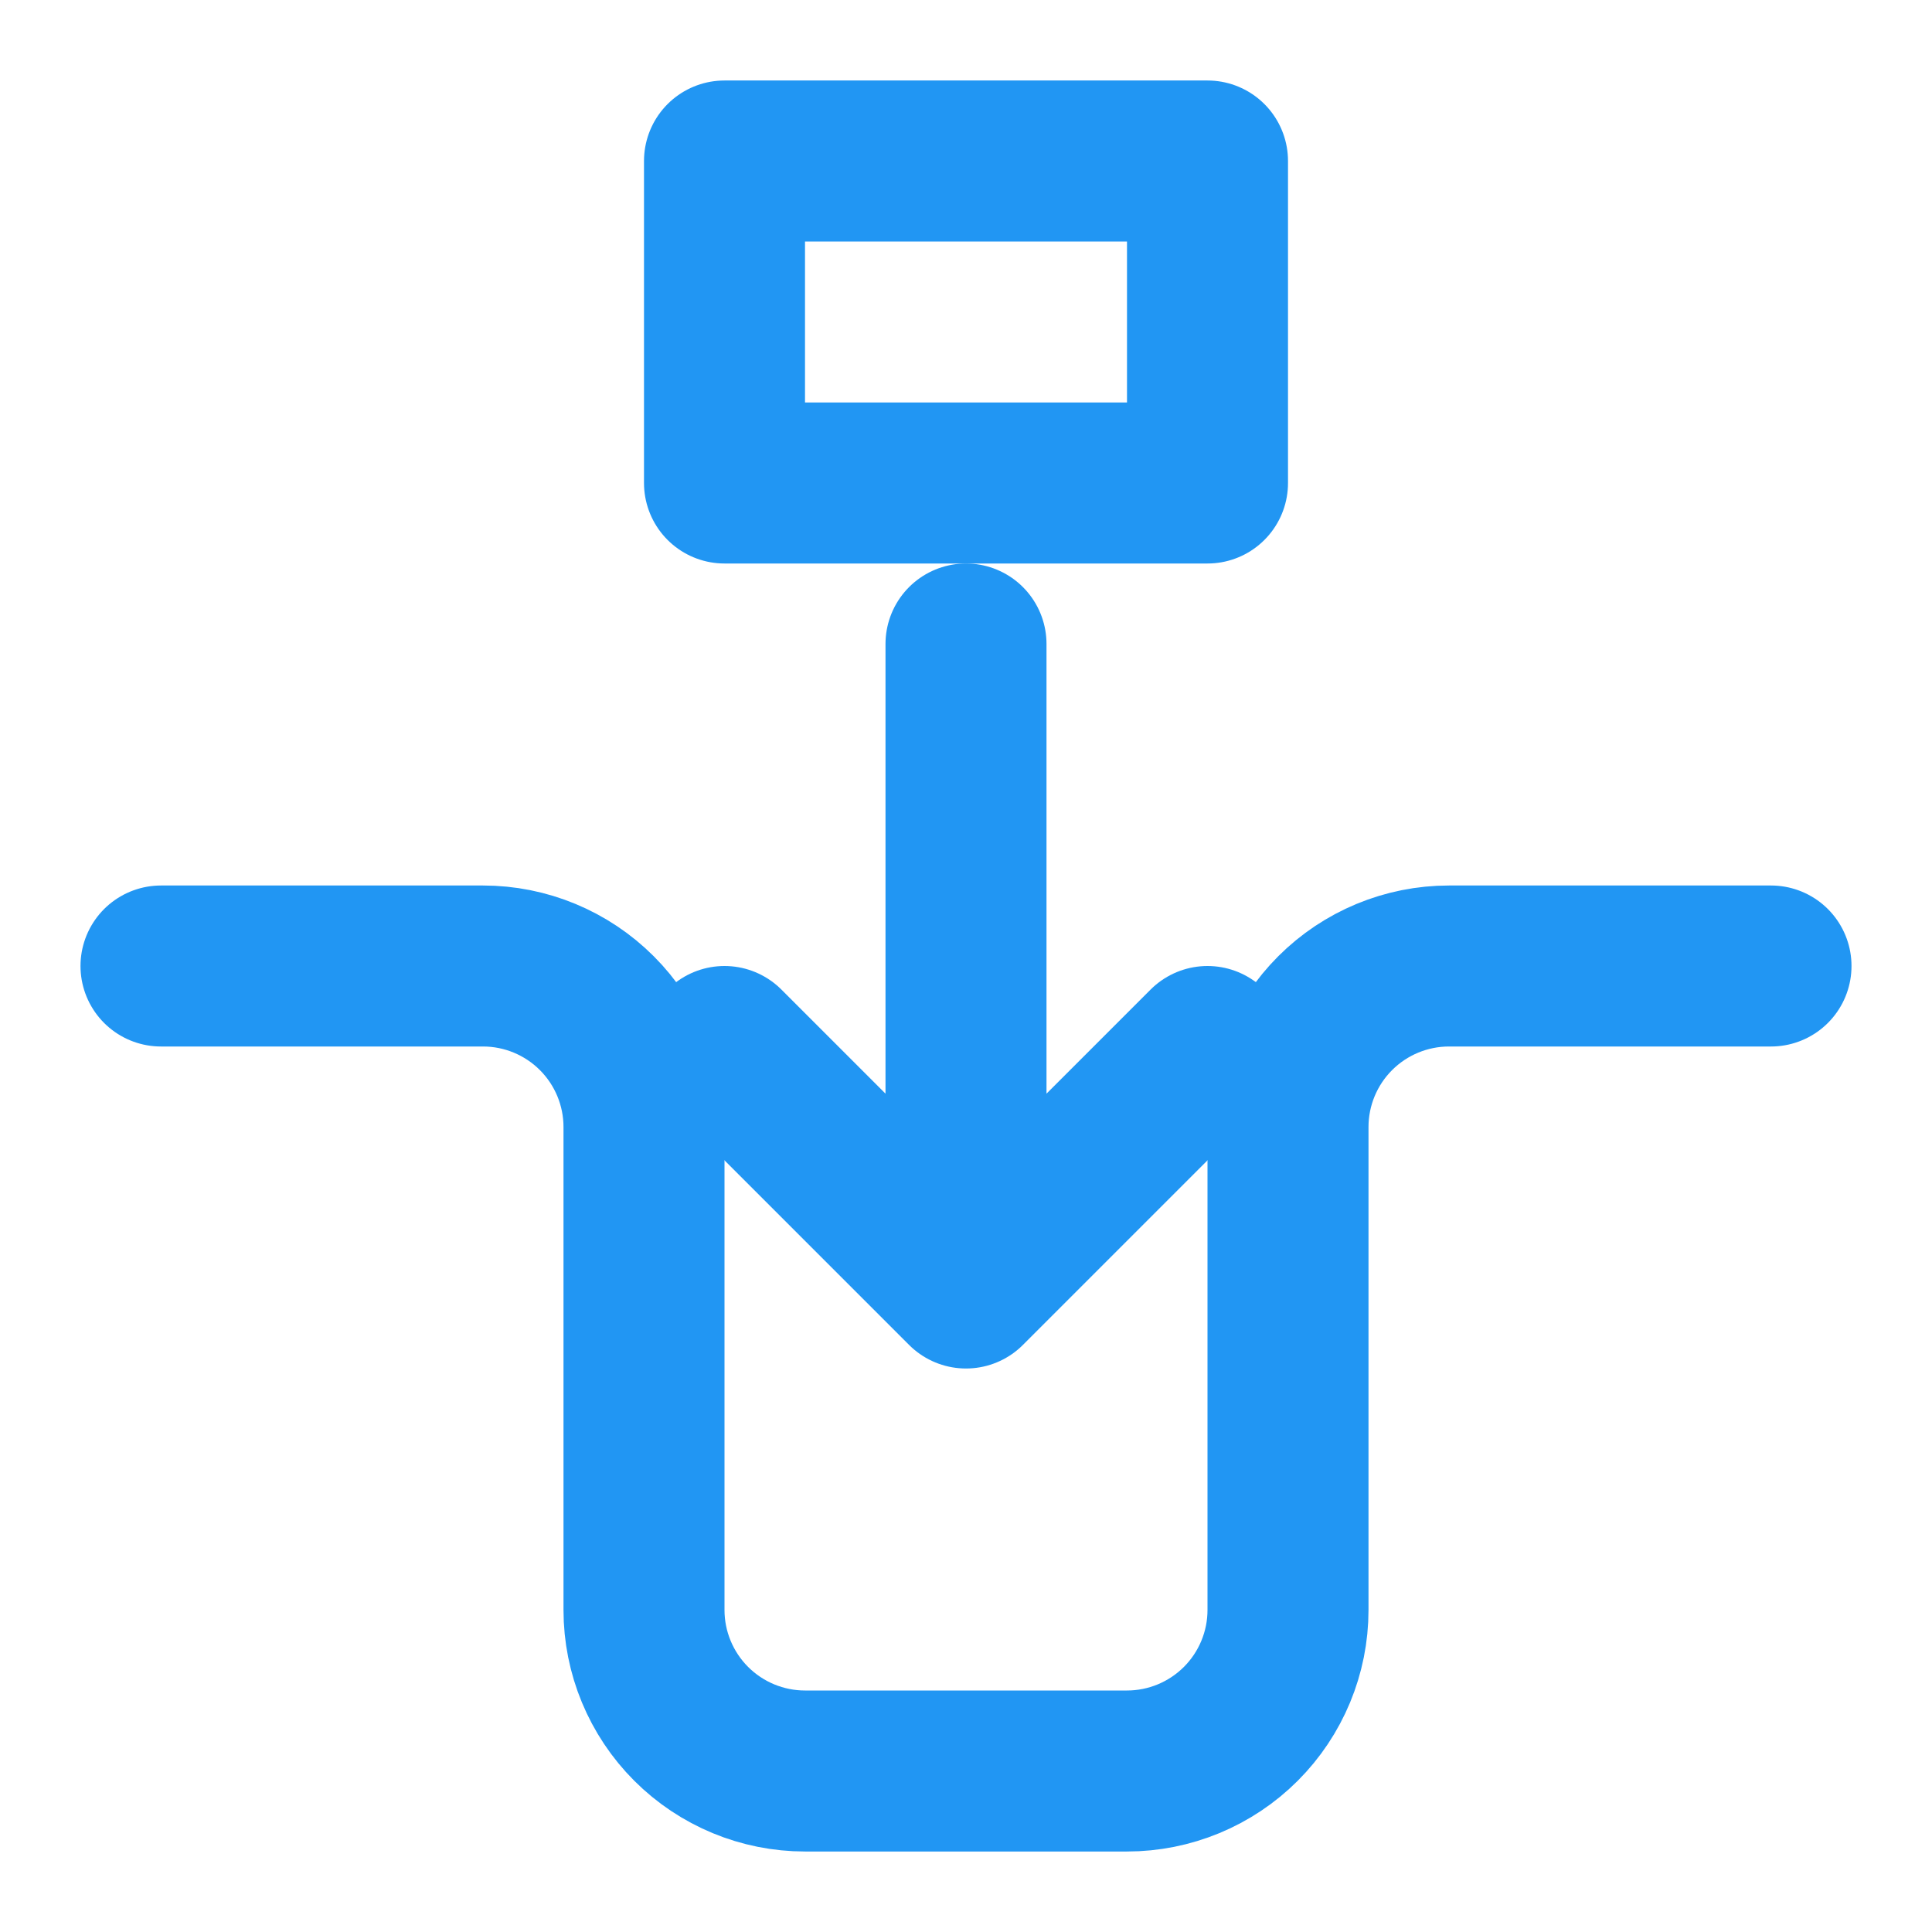
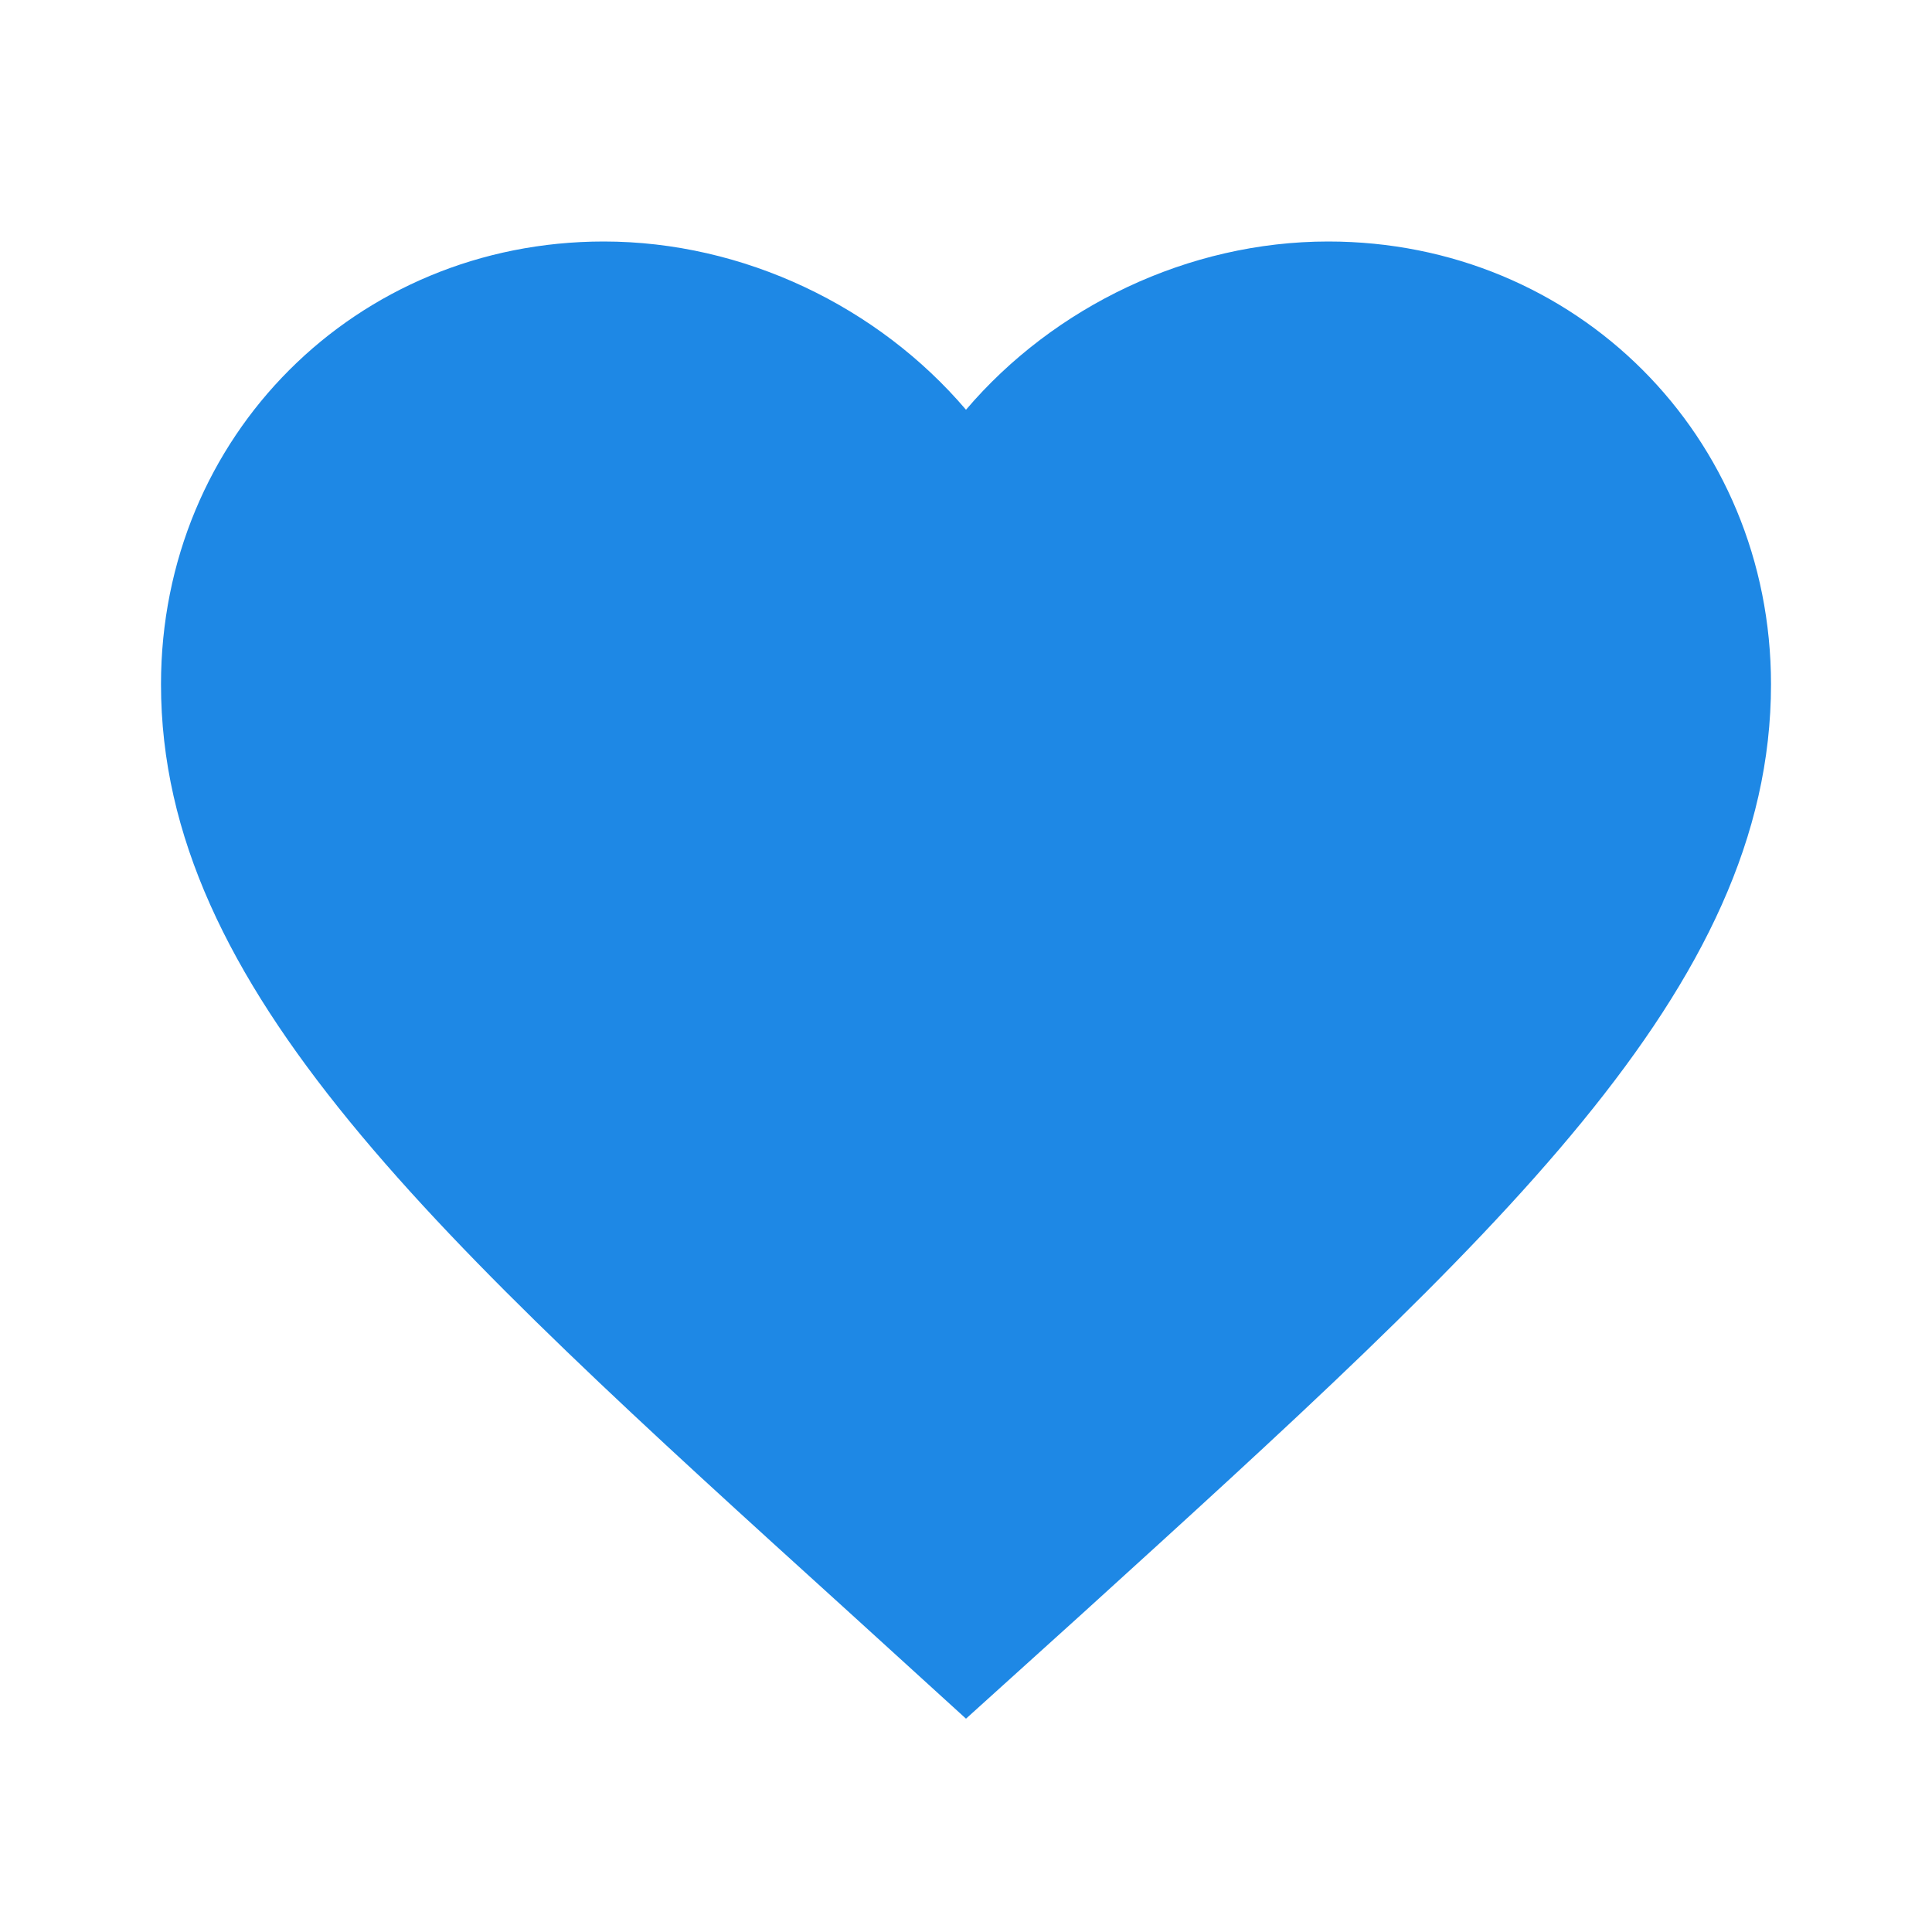
- <svg xmlns="http://www.w3.org/2000/svg" width="24" height="24" viewBox="0 0 24 24" fill="none">
-   <path d="M22 12H18C17.47 12 16.961 12.211 16.586 12.586C16.211 12.961 16 13.47 16 14V20C16 20.53 15.789 21.039 15.414 21.414C15.039 21.789 14.53 22 14 22H10C9.47 22 8.961 21.789 8.586 21.414C8.211 21.039 8 20.53 8 20V14C8 13.47 7.789 12.961 7.414 12.586C7.039 12.211 6.53 12 6 12H2" stroke="#2196F3" stroke-width="2" stroke-linecap="round" stroke-linejoin="round" />
-   <path d="M12 8V16M12 16L9 13M12 16L15 13" stroke="#2196F3" stroke-width="2" stroke-linecap="round" stroke-linejoin="round" />
-   <path d="M15 2H9V6H15V2Z" stroke="#2196F3" stroke-width="2" stroke-linecap="round" stroke-linejoin="round" />
+ <svg xmlns="http://www.w3.org/2000/svg" width="24" height="24" viewBox="0 0 24 24" fill="#1E88E5" stroke="none">
+   <path d="M12 21.35l-1.45-1.32C5.4 15.36 2 12.28 2 8.5 2 5.42 4.42 3 7.5 3c1.74 0 3.41.81 4.5 2.09C13.09 3.81 14.76 3 16.5 3 19.58 3 22 5.42 22 8.5c0 3.78-3.4 6.86-8.55 11.54L12 21.35z" />
</svg>
